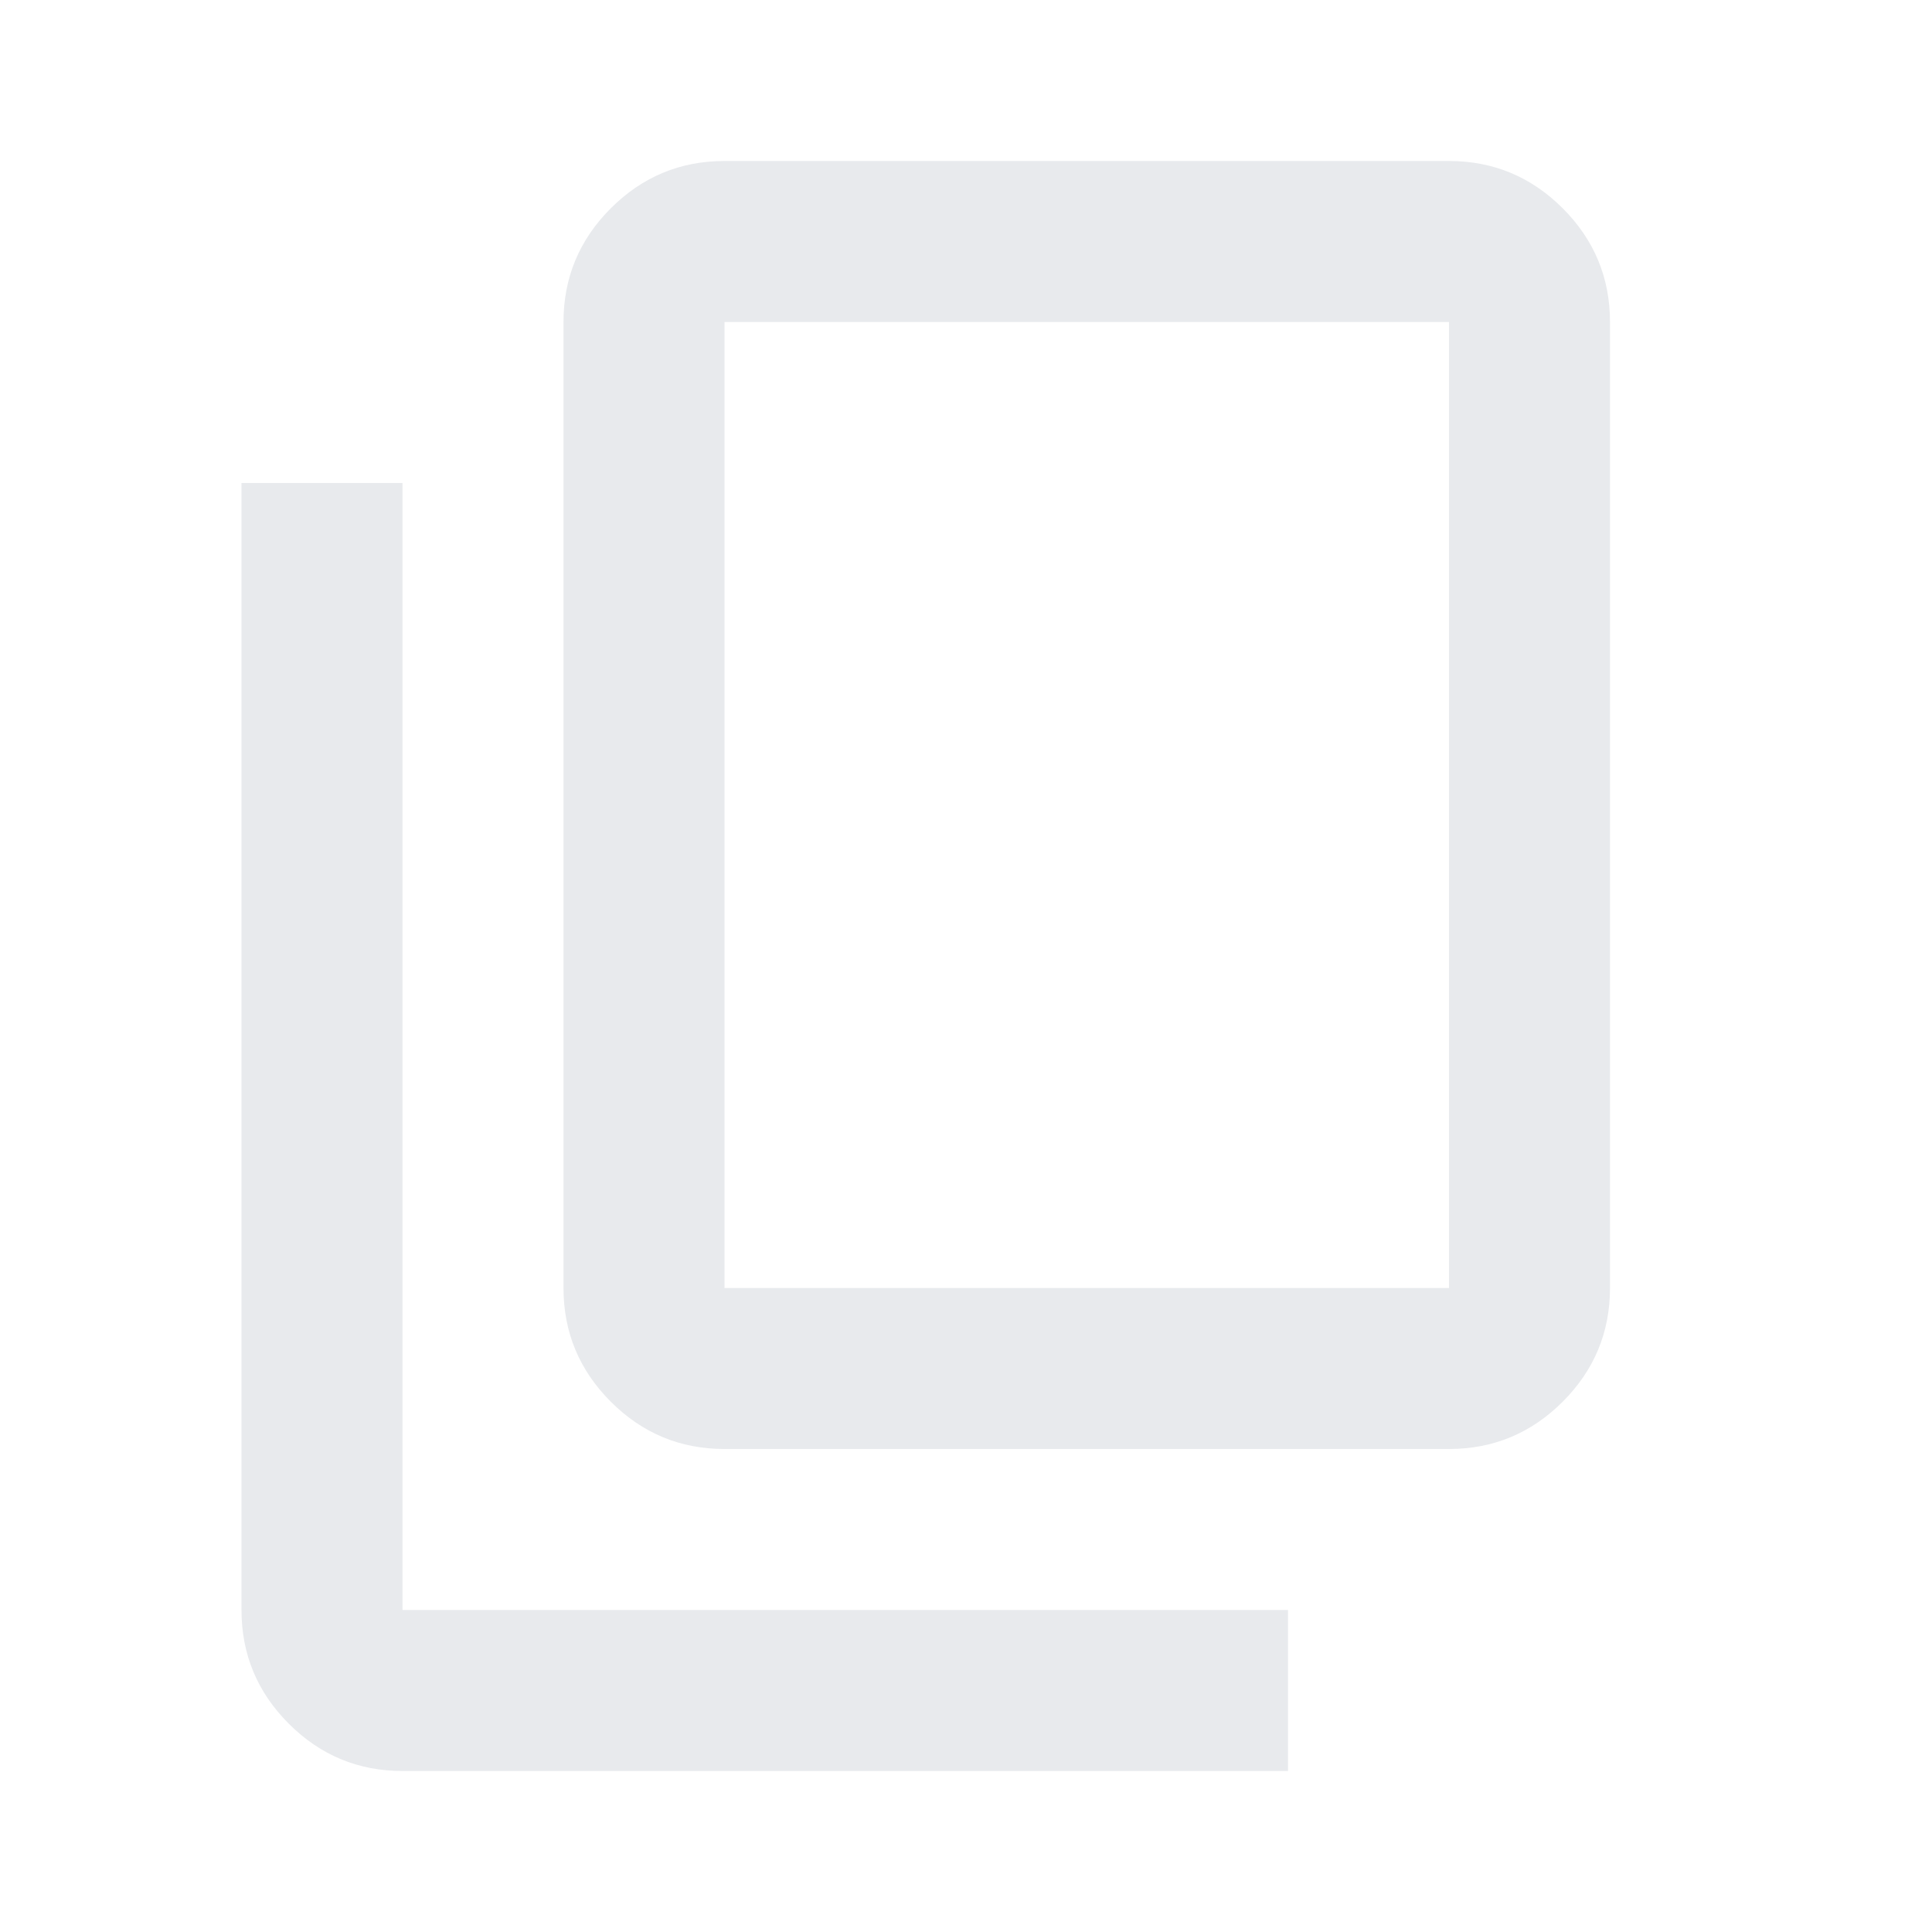
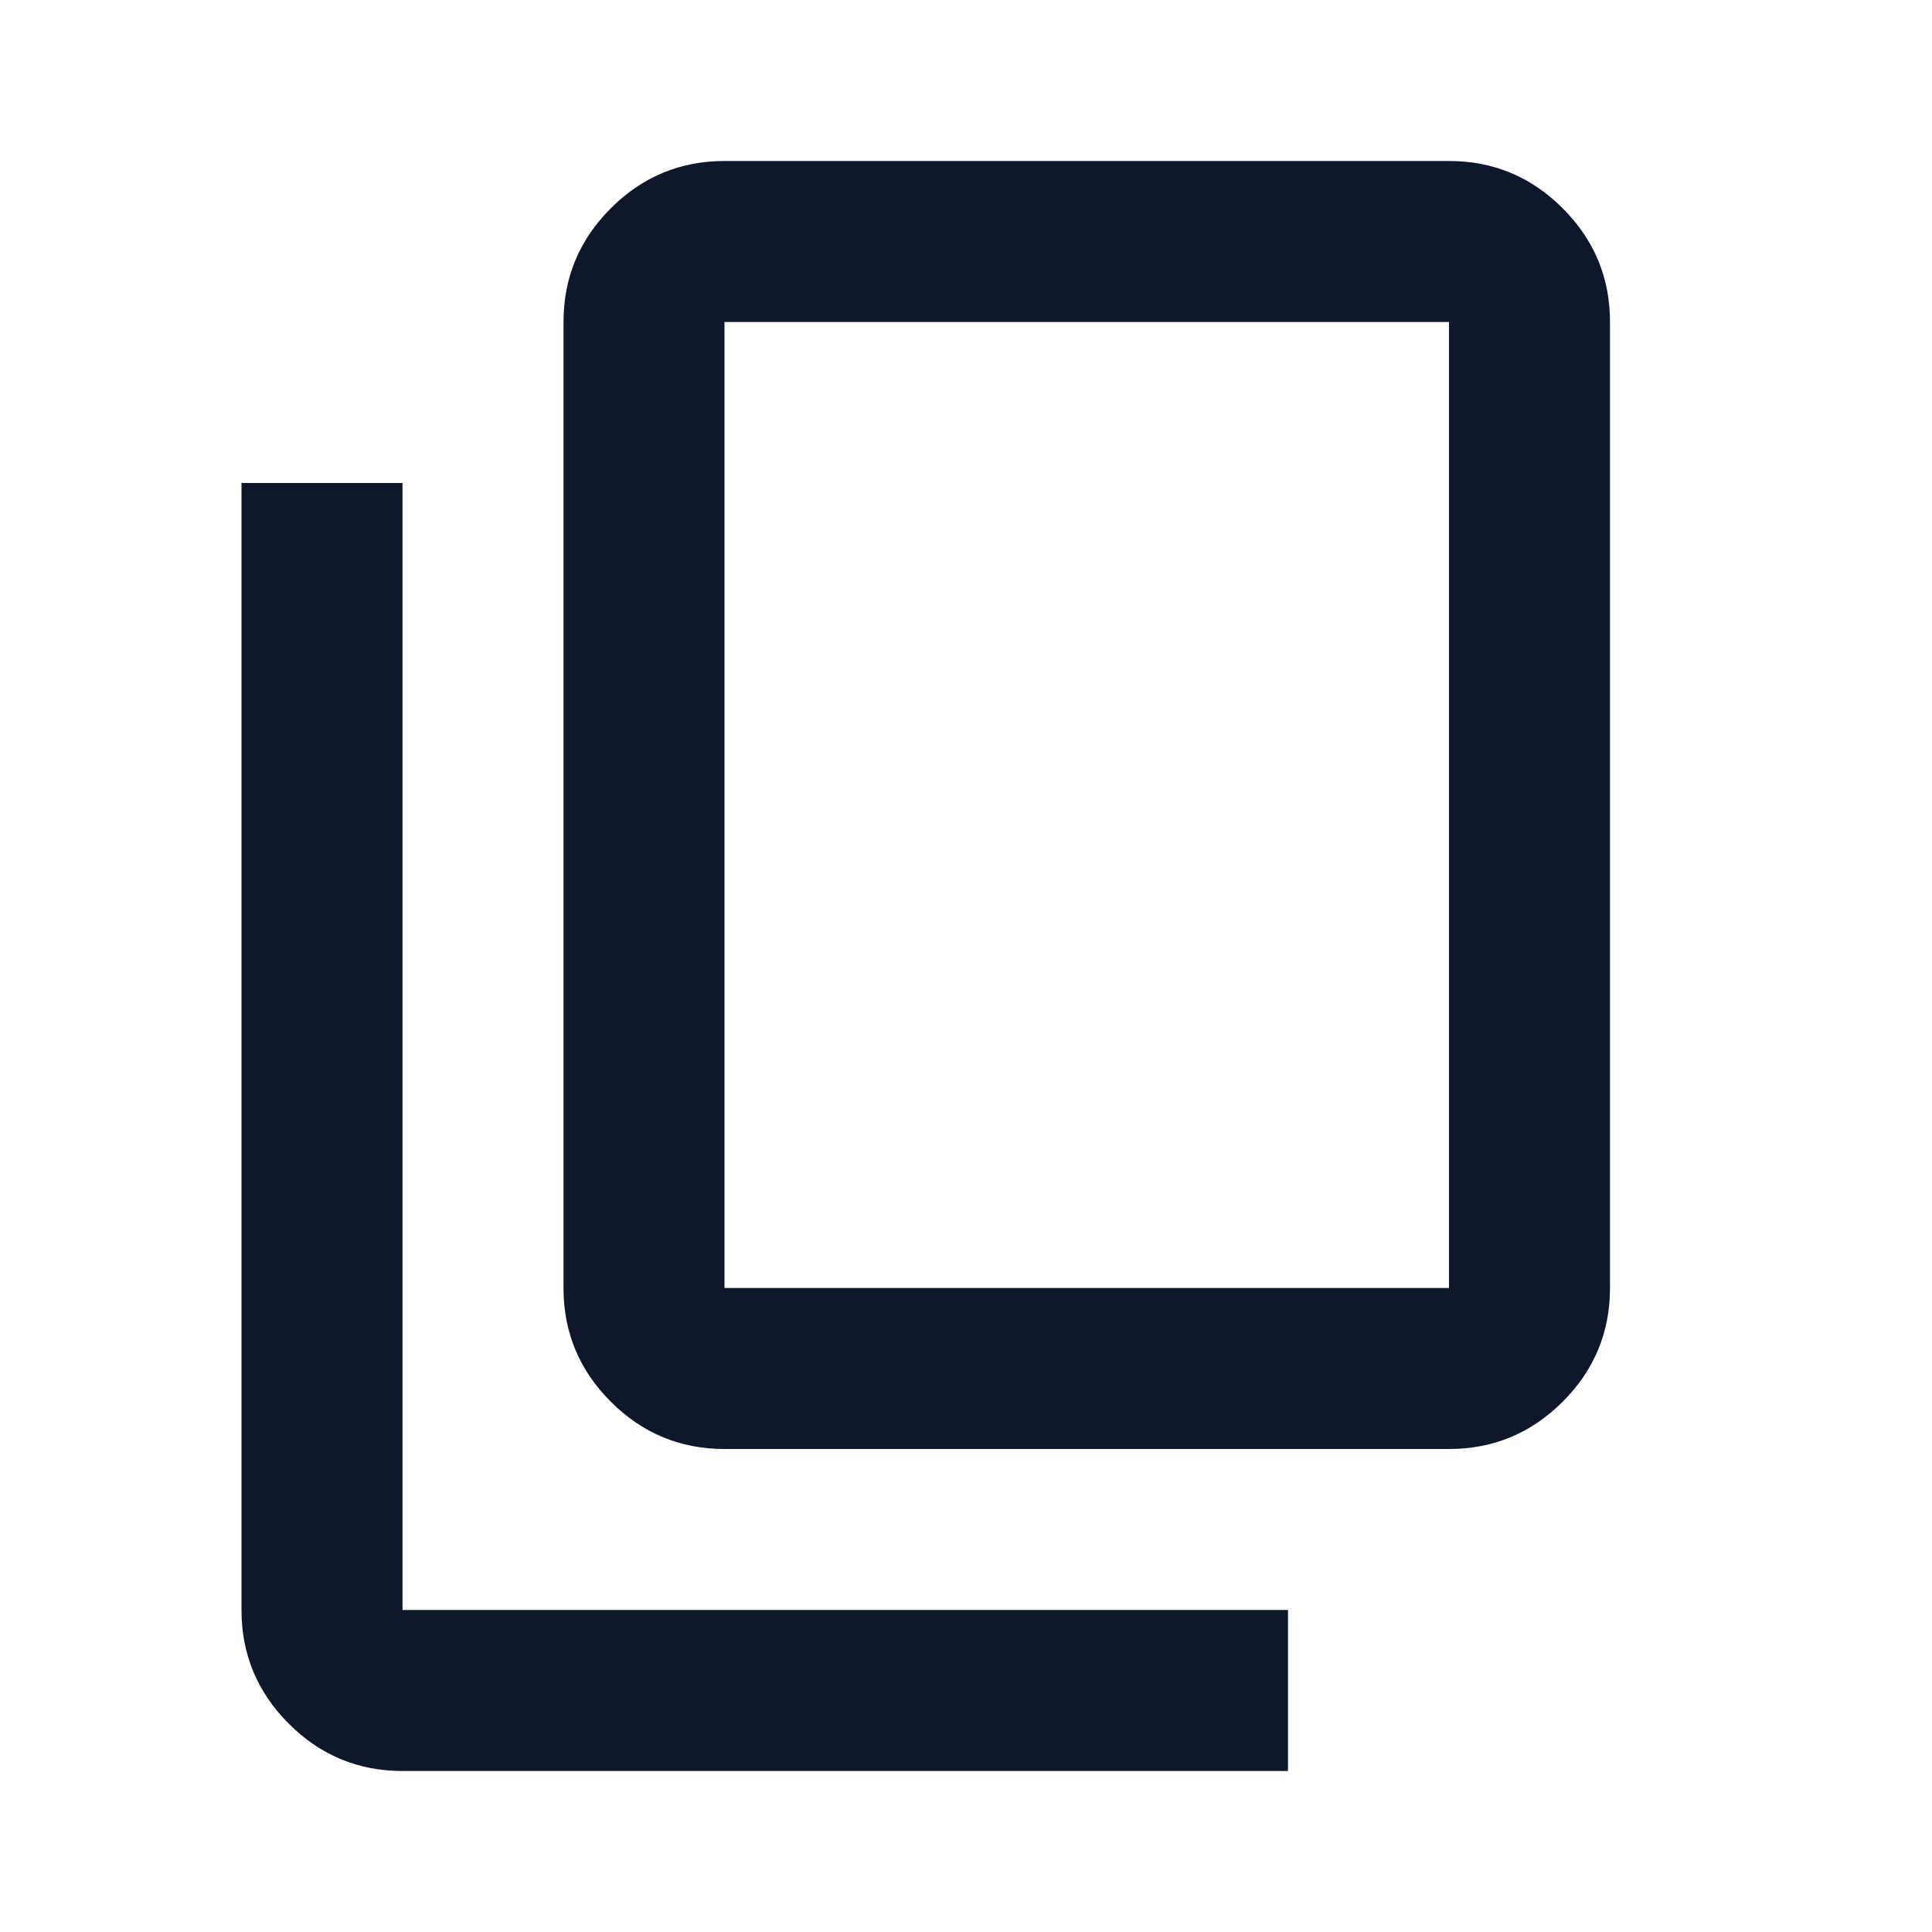
- <svg xmlns="http://www.w3.org/2000/svg" height="24px" viewBox="0 -960 960 960" width="24px" fill="#e8eaed">
+ <svg xmlns="http://www.w3.org/2000/svg" height="24px" viewBox="0 -960 960 960" width="24px" fill="#0F172A">
  <path d="M360-240q-33 0-56.5-23.5T280-320v-480q0-33 23.5-56.5T360-880h360q33 0 56.5 23.5T800-800v480q0 33-23.5 56.5T720-240H360Zm0-80h360v-480H360v480ZM200-80q-33 0-56.5-23.5T120-160v-560h80v560h440v80H200Zm160-240v-480 480Z" />
</svg>
